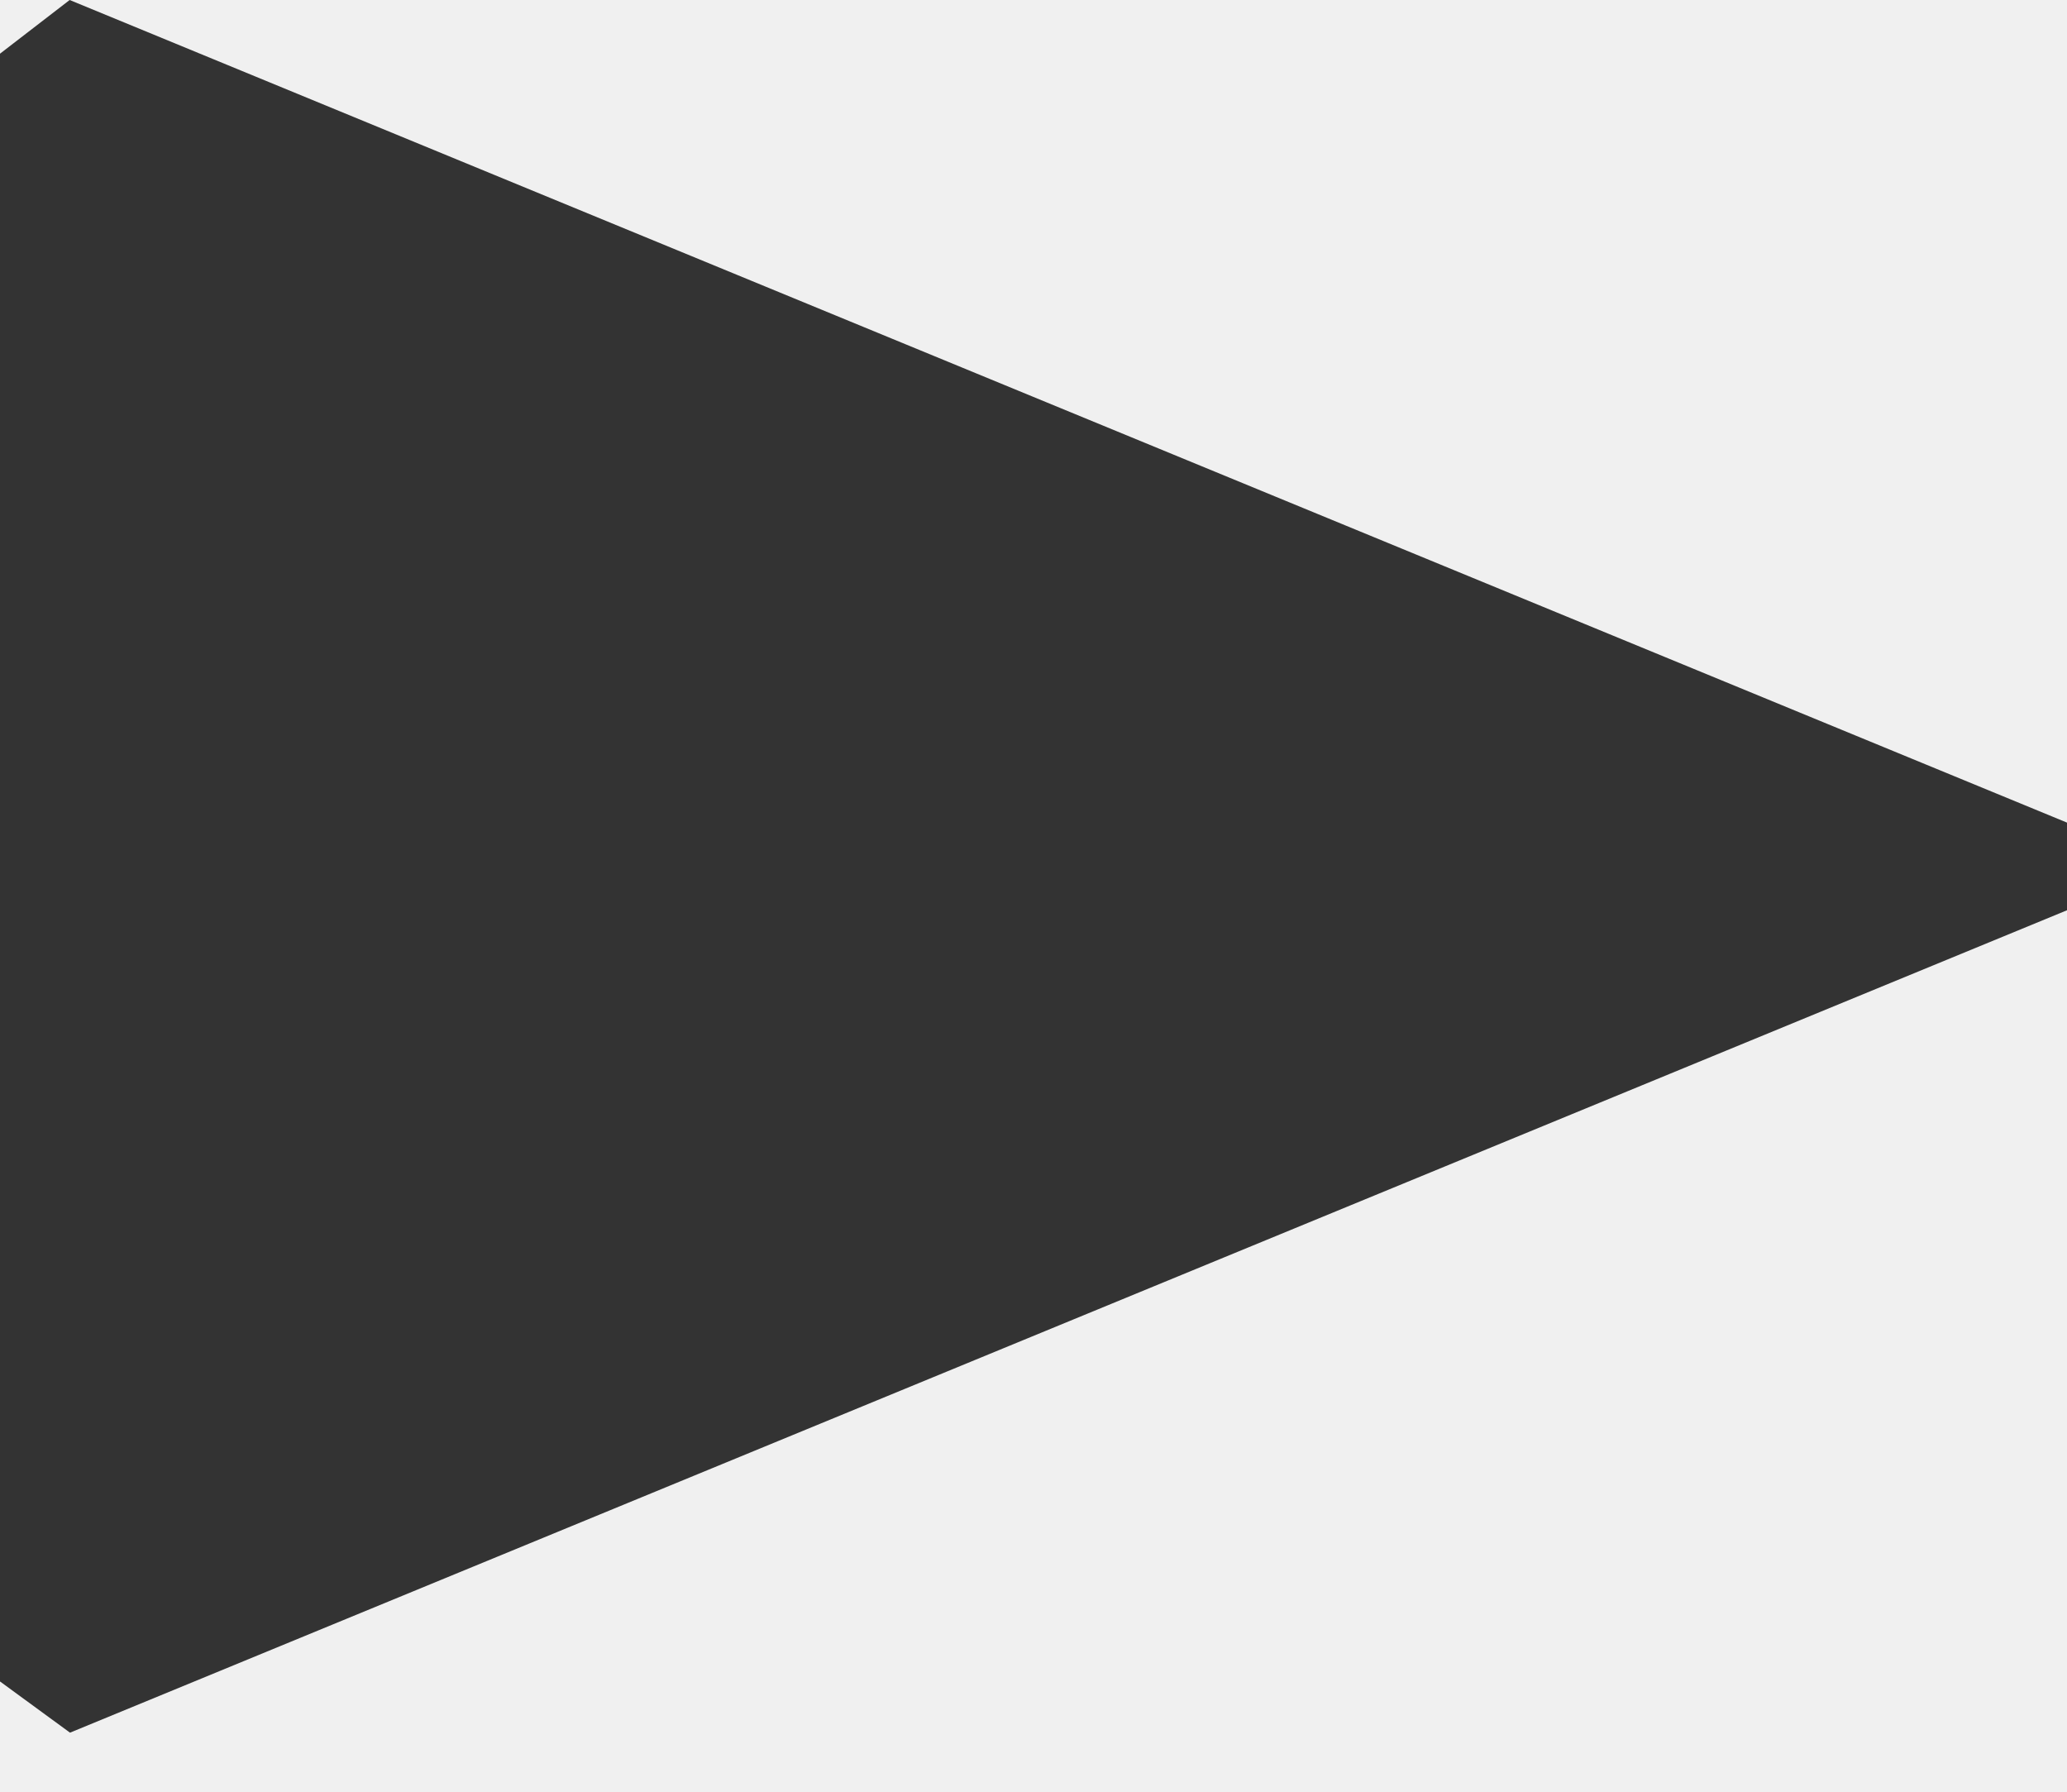
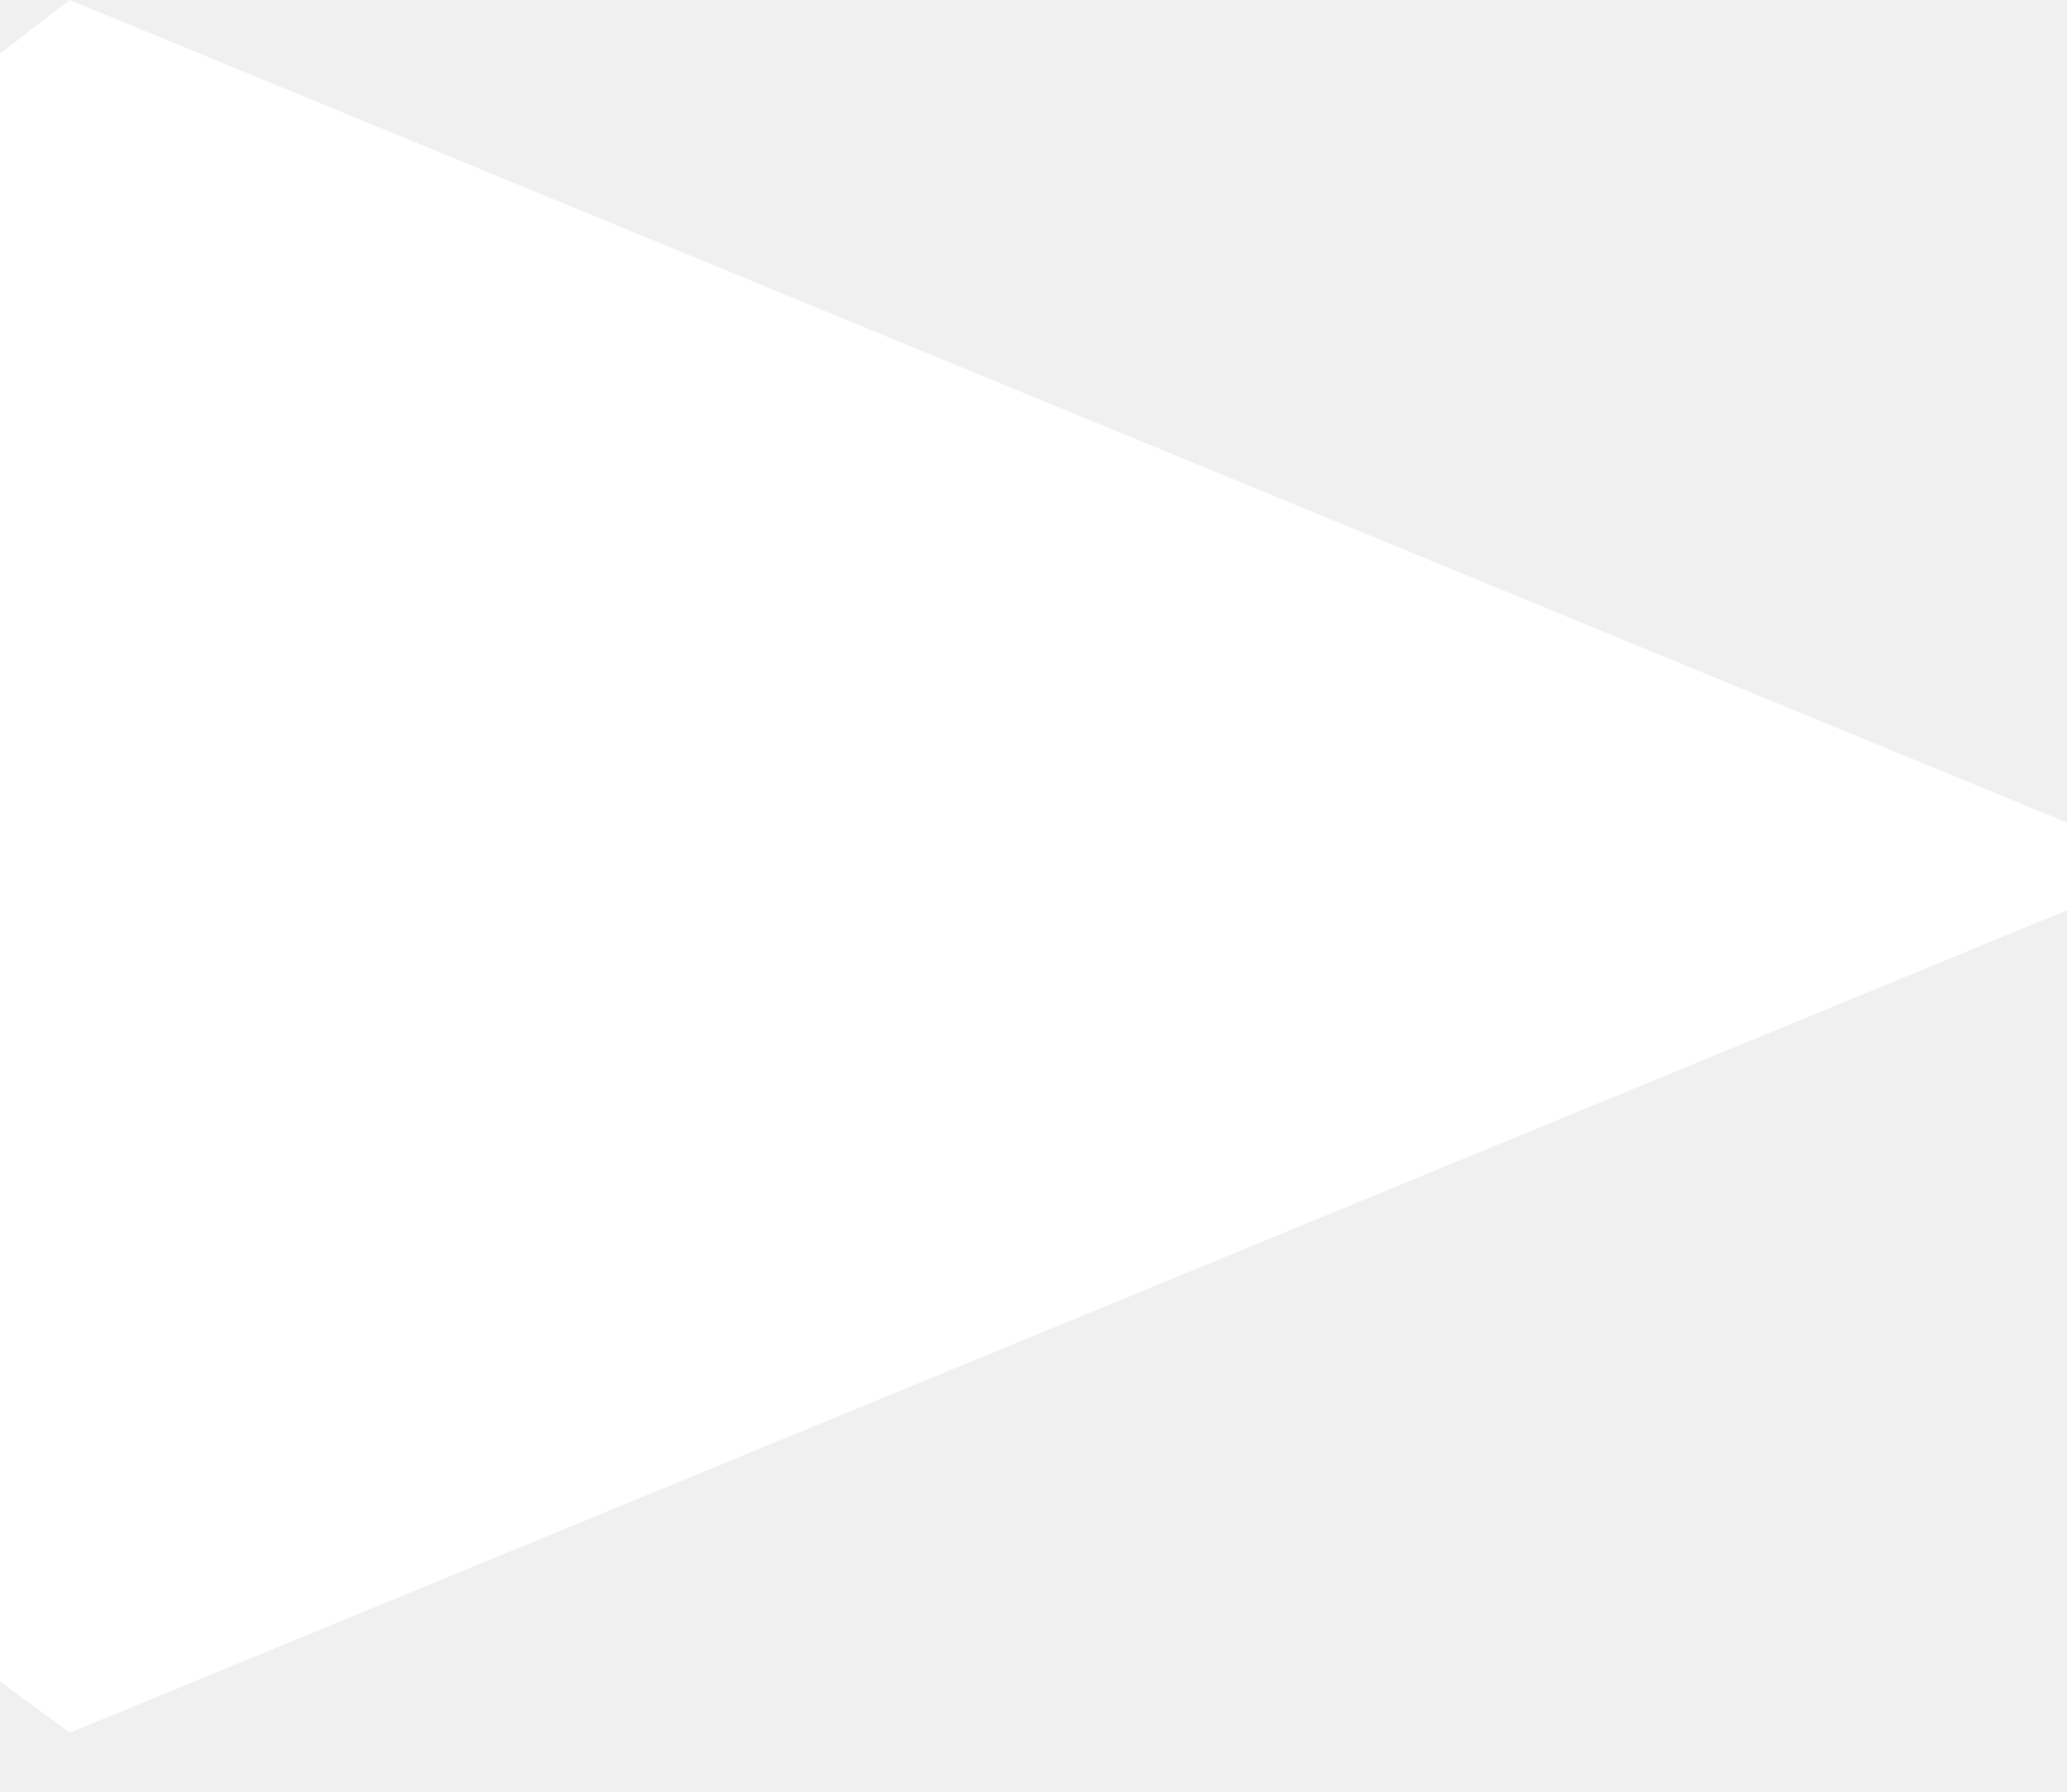
<svg xmlns="http://www.w3.org/2000/svg" width="30px" height="26px" viewBox="0 0 30 26" version="1.1">
  <defs />
  <g id="Desktop-designs" stroke="none" stroke-width="1" fill="none" fill-rule="evenodd">
-     <g id="Artboard-21" transform="translate(-521, -2188)" fill="#333">
+     <g id="Artboard-21" transform="translate(-521, -2188)" fill="#FFF">
      <g id="Group-Copy-3" transform="translate(121, 1928)">
        <g id="0:02-/-01:45-+-Oval-4-+-Fill-83-+-Fill-84" transform="translate(367, 227)">
          <g id="Fill-83-+-Fill-84" transform="translate(33, 33)">
            <path d="M30,11.937 L1.011,0 L0,0.779 L0,24.4 L1.016,25.143 L30,13.209 L30,11.937" id="Fill-78" />
          </g>
        </g>
      </g>
    </g>
  </g>
</svg>
